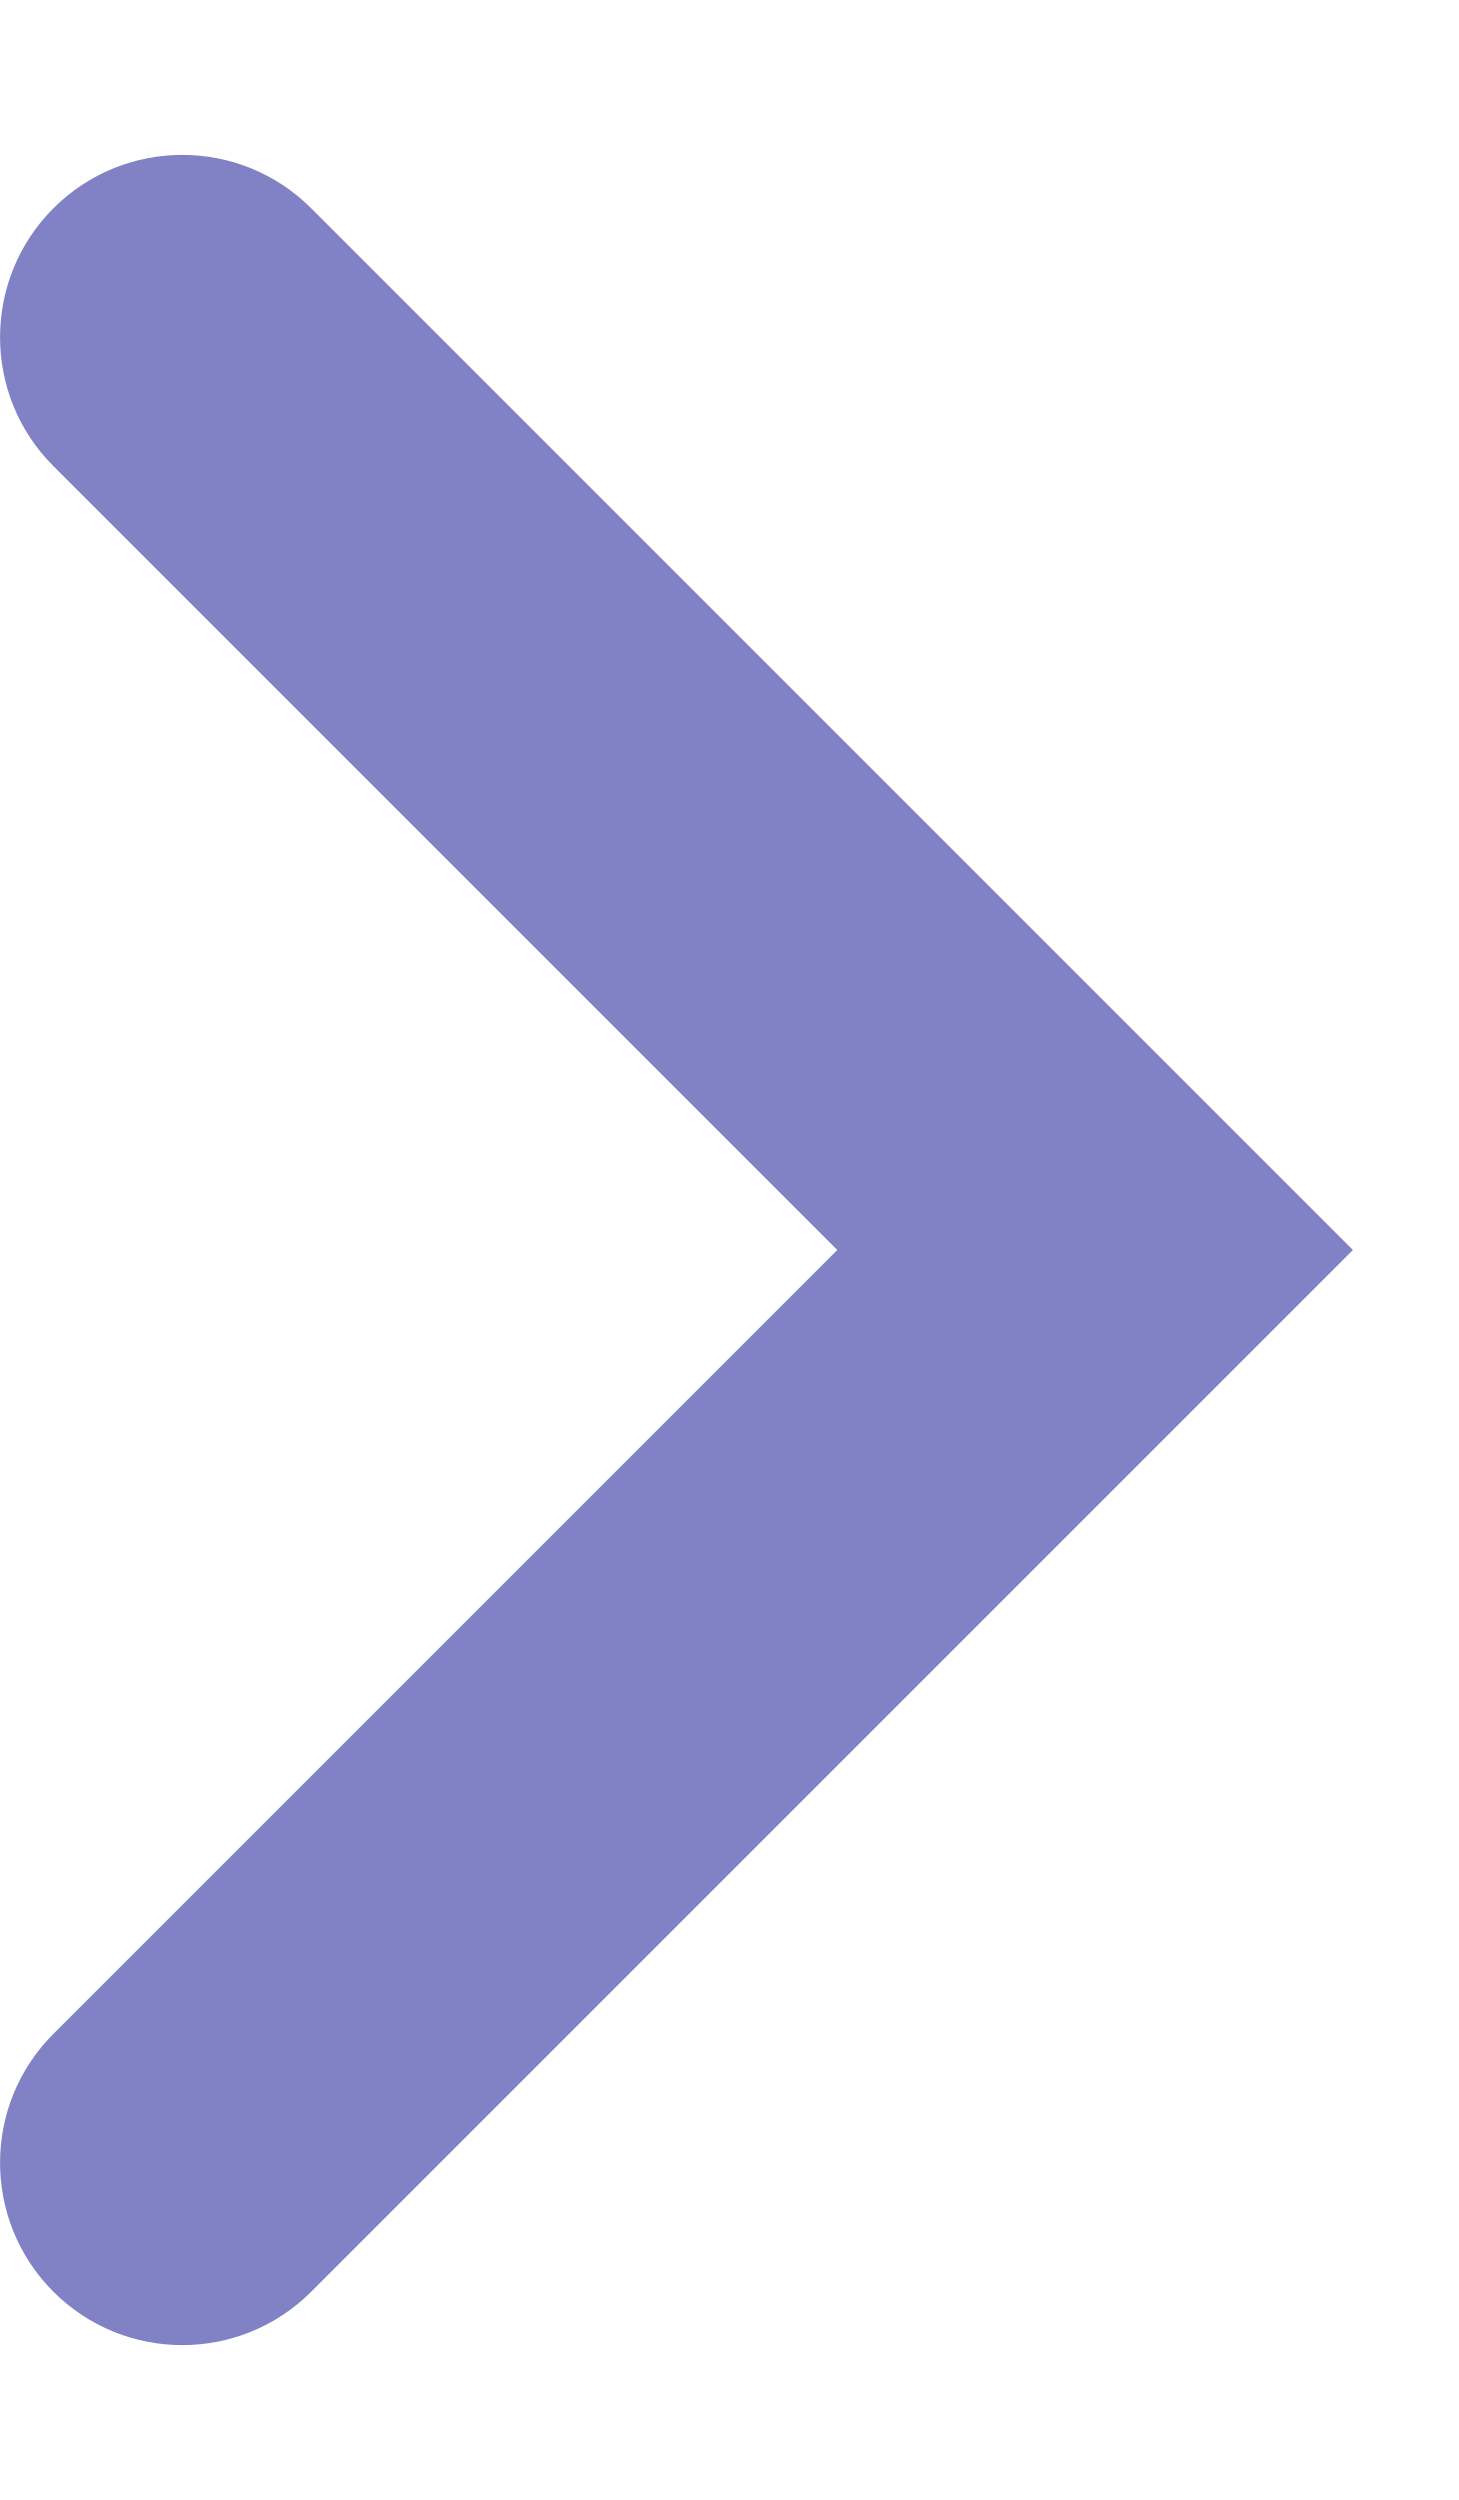
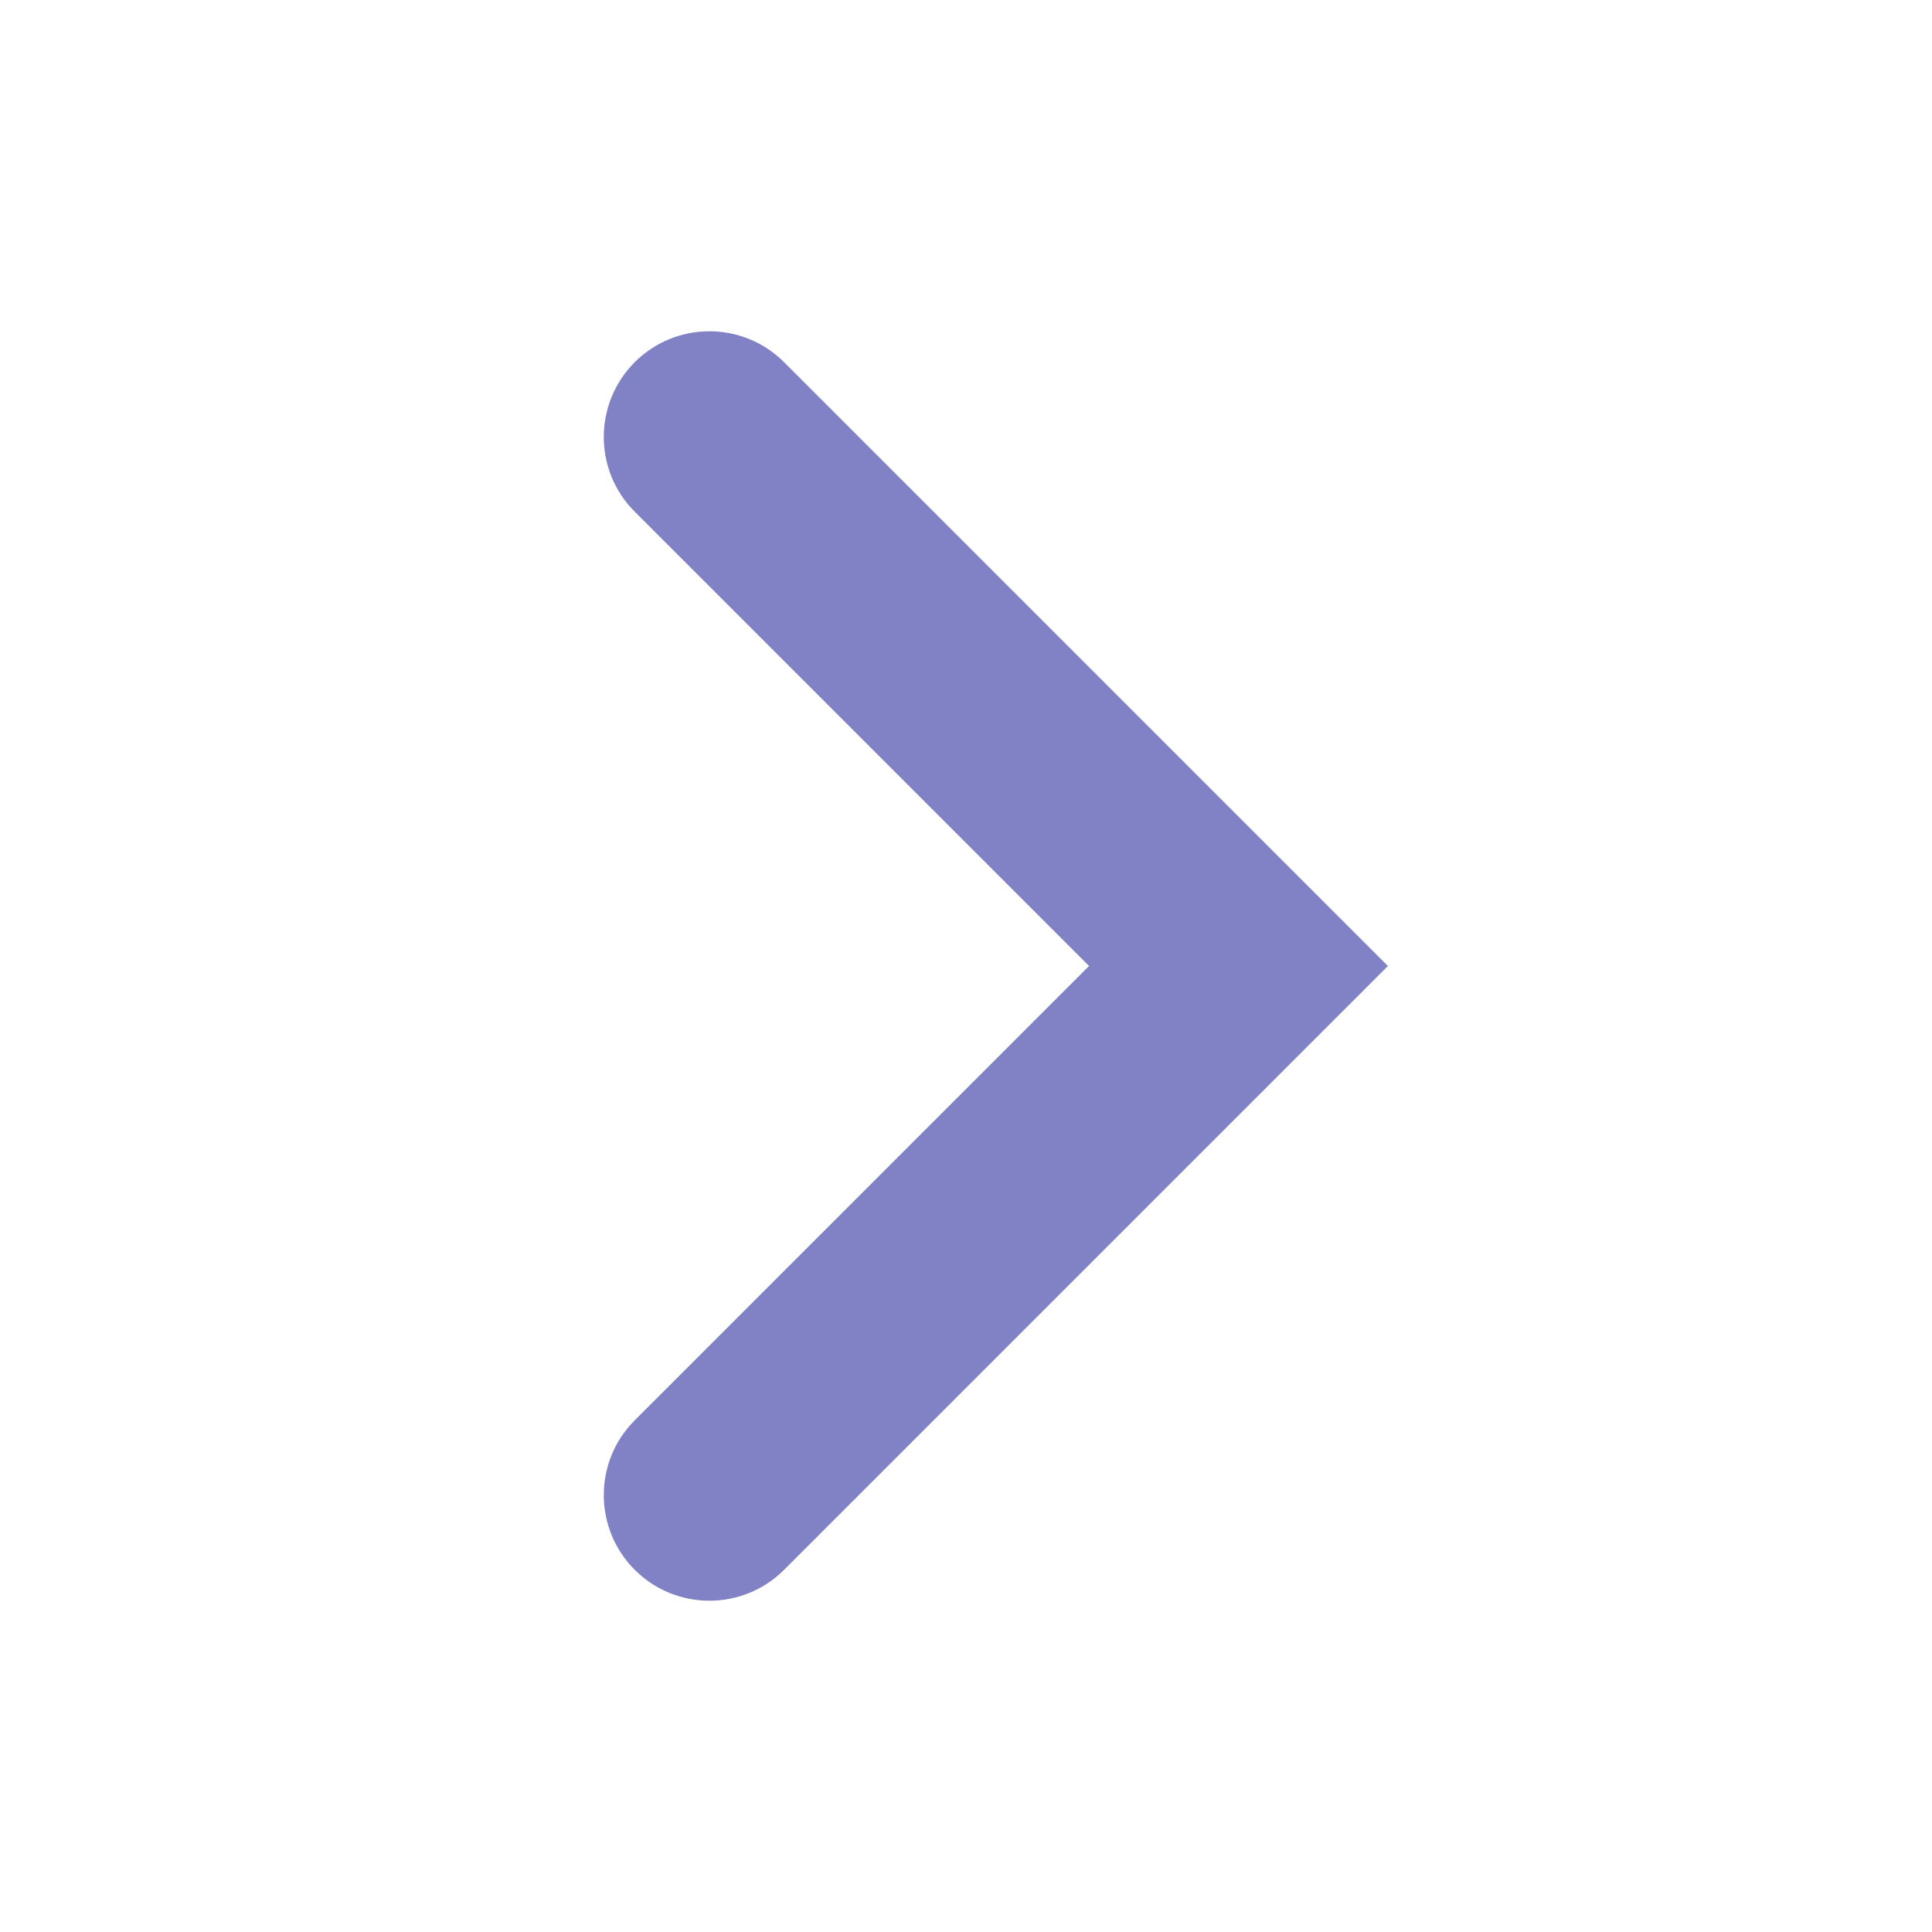
- <svg xmlns="http://www.w3.org/2000/svg" width="7" height="12" viewBox="0 0 7 12" fill="none">
-   <path d="M0.256 11C0.598 11.342 1.152 11.342 1.494 11L6.494 6L1.494 1C1.152 0.658 0.598 0.658 0.256 1C-0.085 1.342 -0.085 1.896 0.256 2.237L4.019 6L0.256 9.763C-0.085 10.104 -0.085 10.658 0.256 11Z" fill="#8082C5" />
+ <svg xmlns="http://www.w3.org/2000/svg" width="16" height="16" viewBox="0 0 16 16" fill="none">
+   <path d="M5.256 13C5.598 13.342 6.152 13.342 6.494 13L11.494 8L6.494 3C6.152 2.658 5.598 2.658 5.256 3C4.915 3.342 4.915 3.896 5.256 4.237L9.019 8L5.256 11.763C4.915 12.104 4.915 12.658 5.256 13Z" fill="#8082C5" />
</svg>
